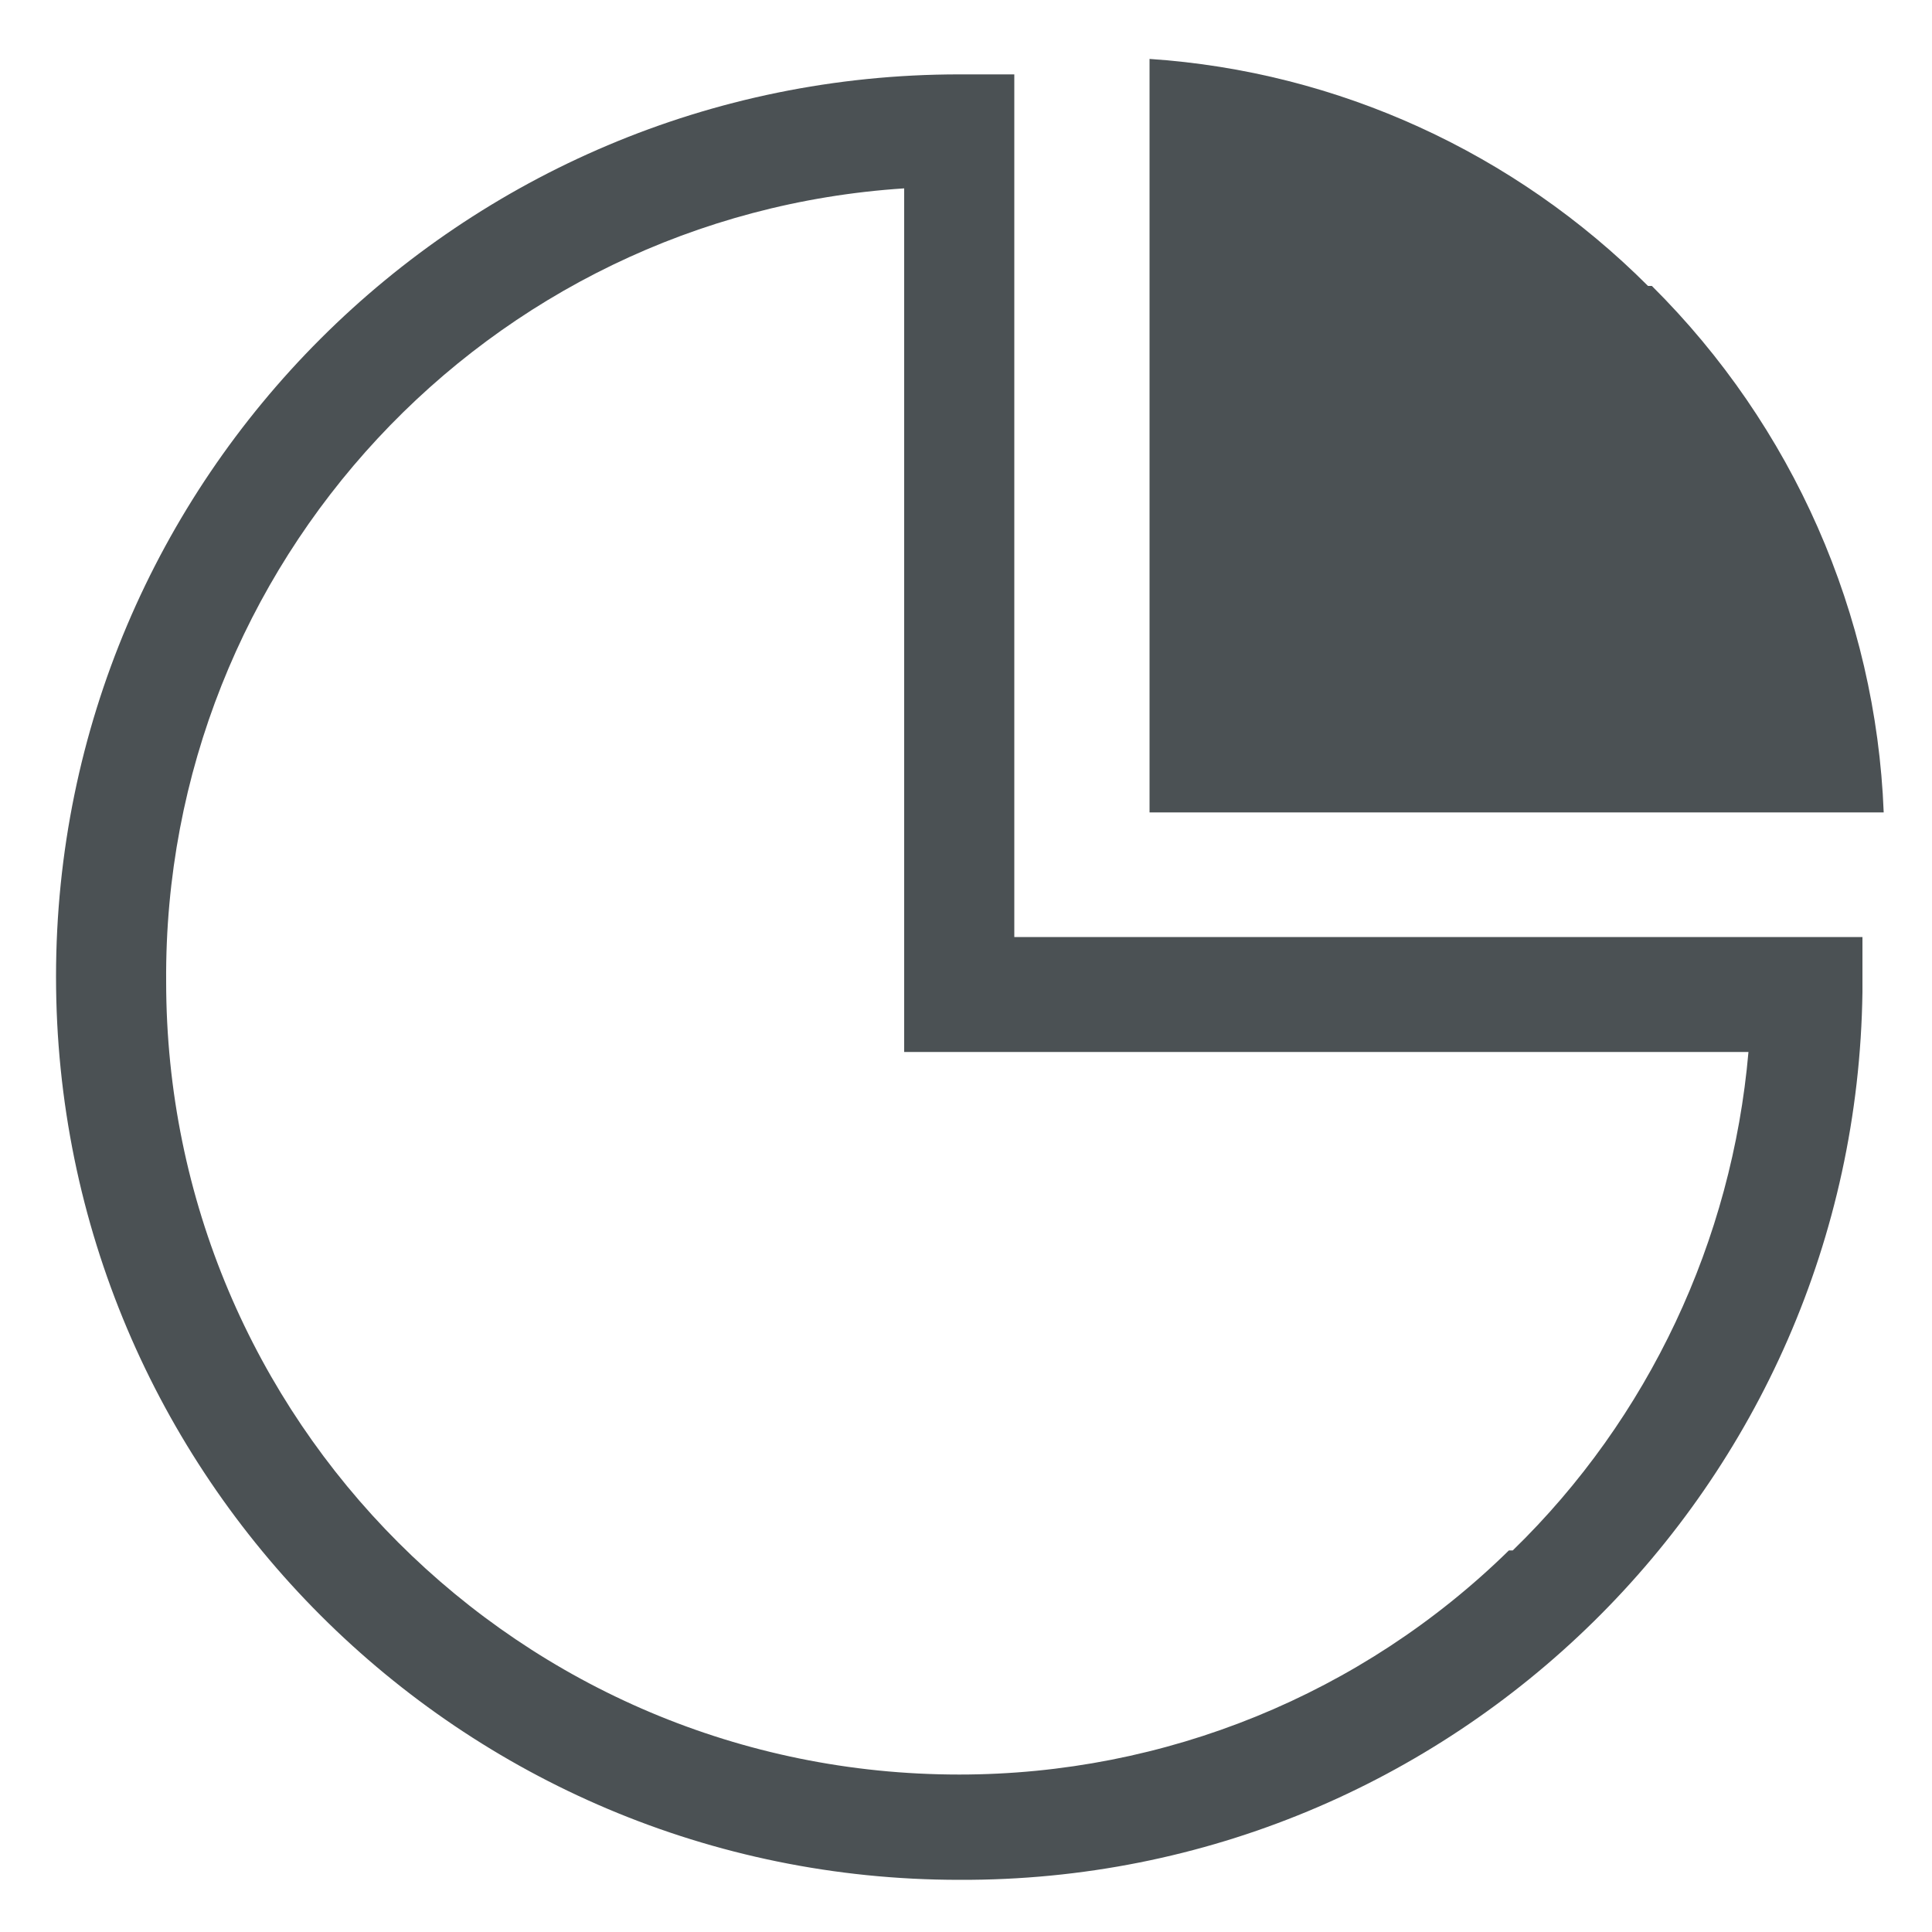
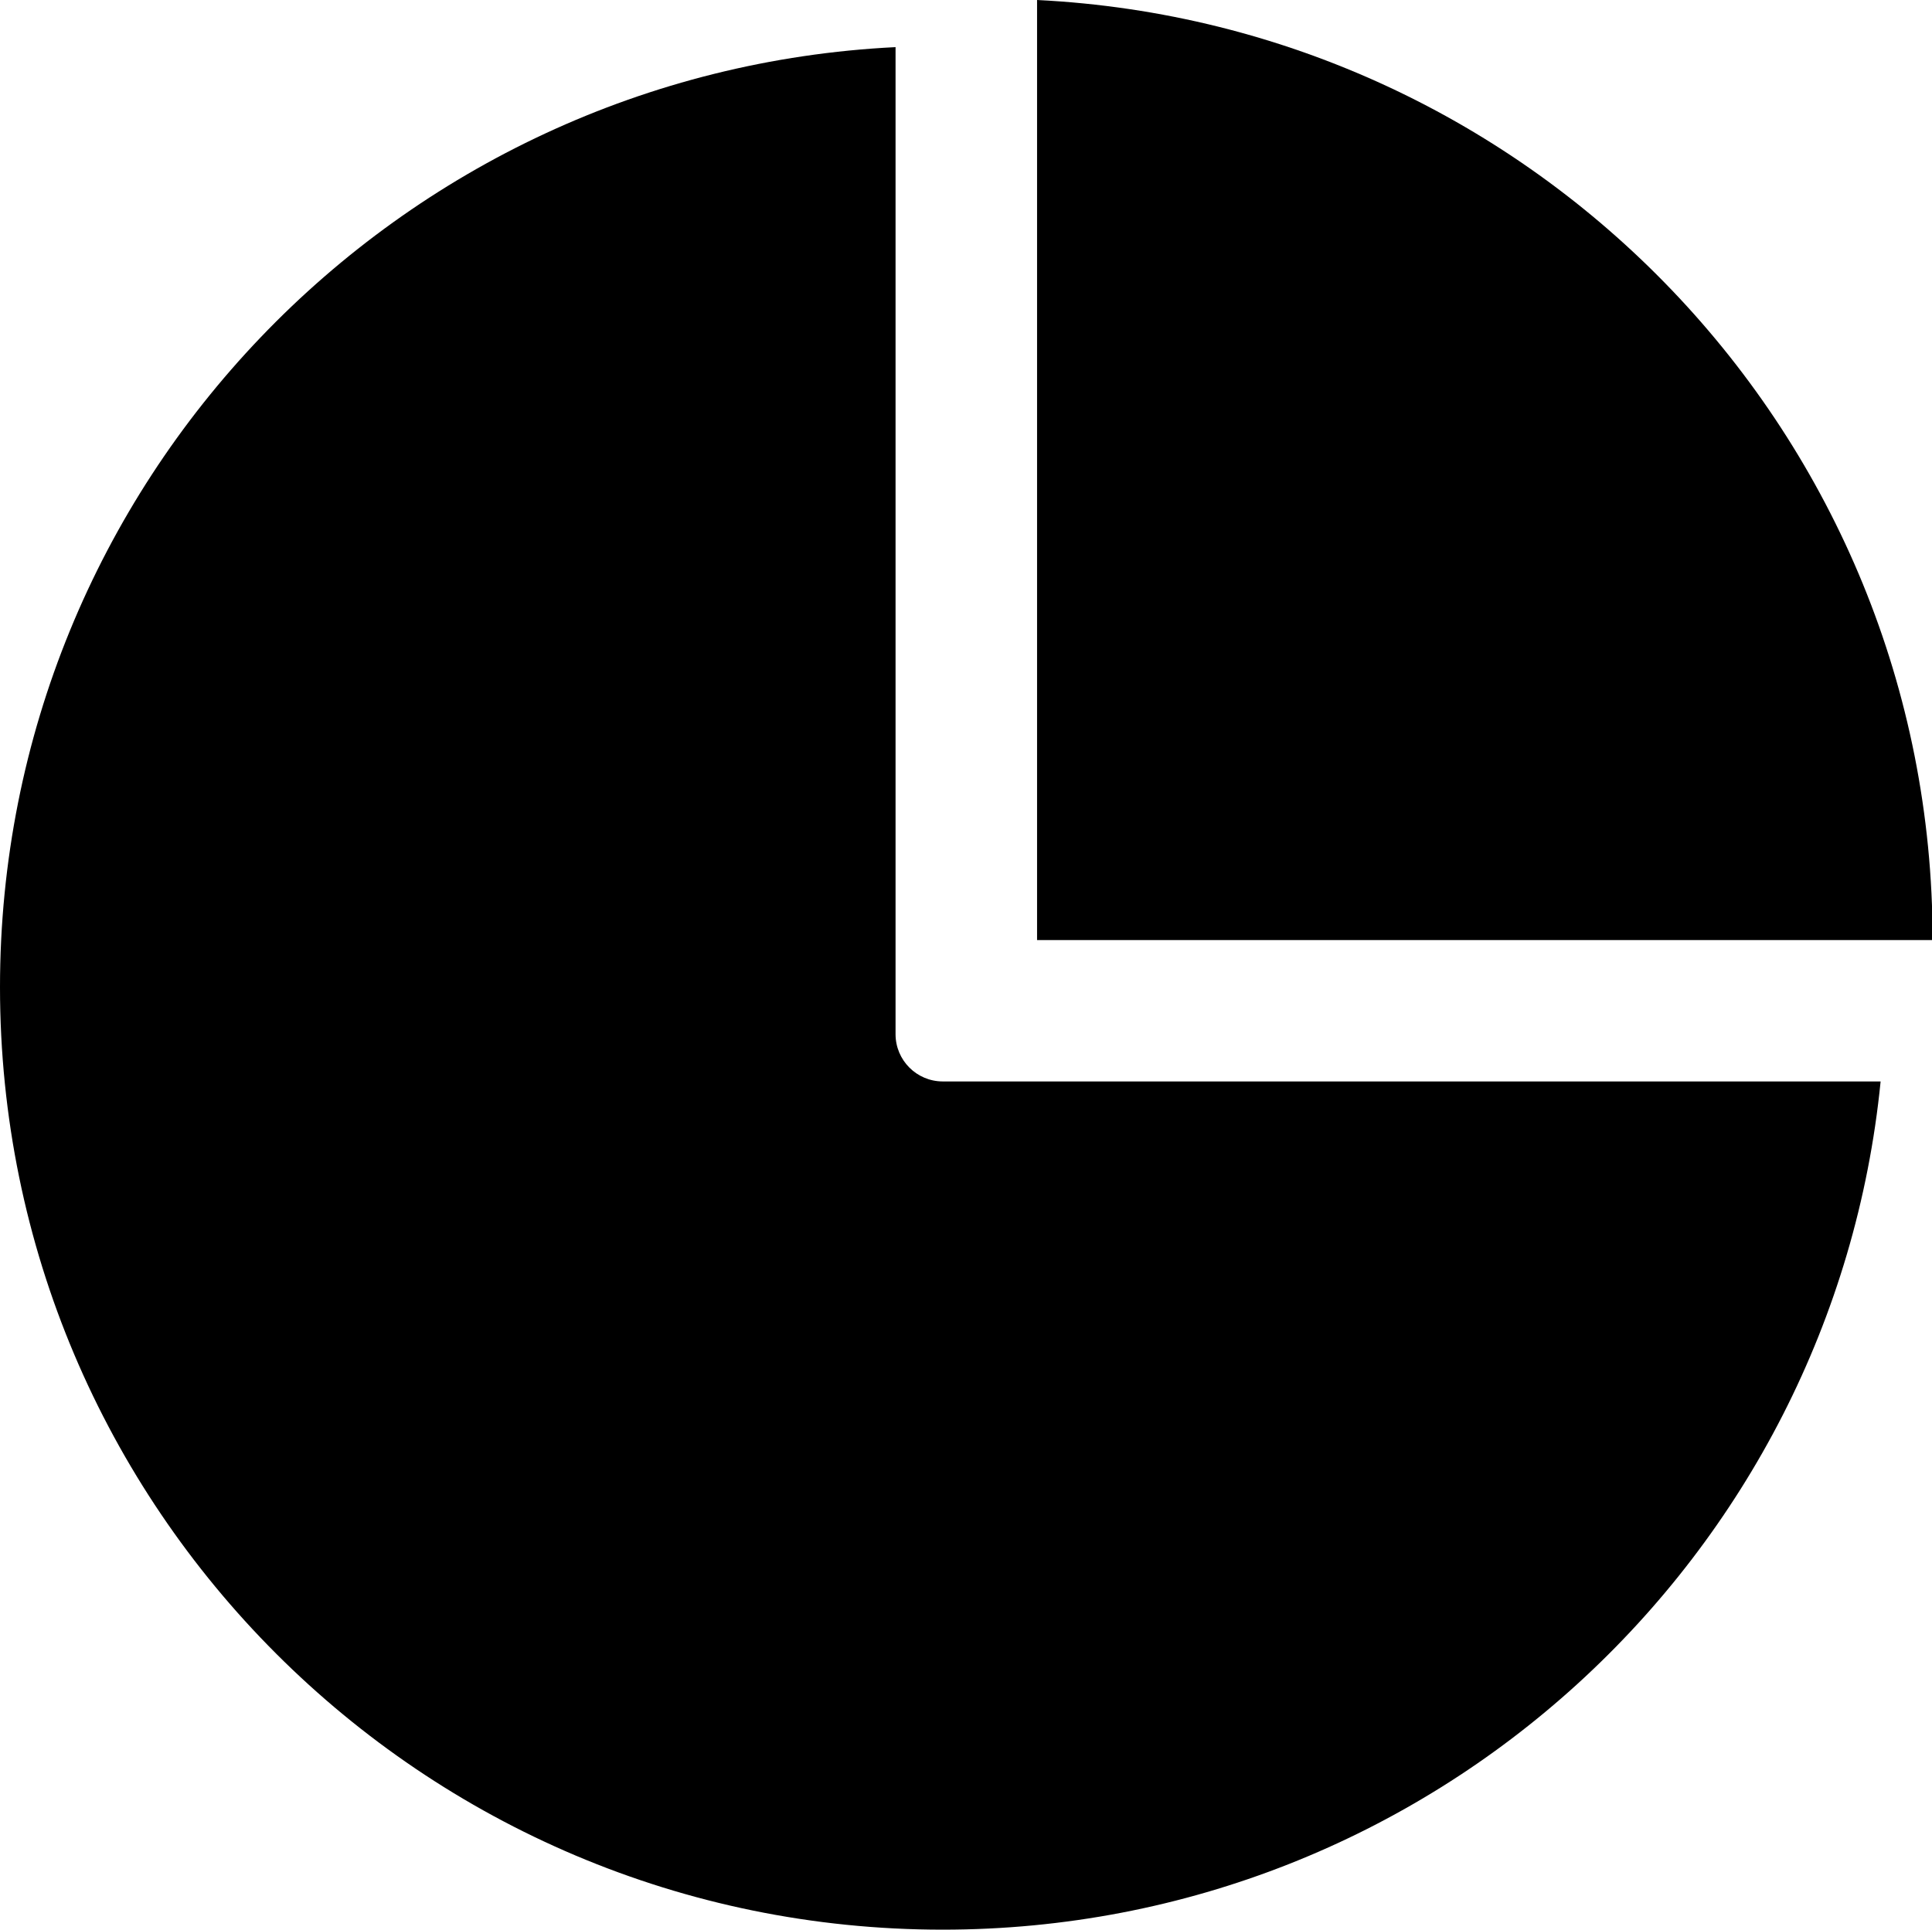
- <svg xmlns="http://www.w3.org/2000/svg" t="1692086610679" class="icon" viewBox="0 0 1024 1024" version="1.1" p-id="5089" width="200" height="200">
-   <path d="M875.52 151.552h-2.048C802.816 80.896 709.12 37.888 609.28 31.232v399.36h389.12c-4.096-104.96-48.128-204.8-122.88-279.04z" fill="#4B5154" p-id="5090" />
-   <path d="M537.6 39.424h-29.184c-264.192 0-478.72 214.016-478.72 478.208 0 264.704 214.528 478.72 478.72 478.72 261.632 1.024 475.136-208.896 478.72-470.528V496.64H537.6V39.424z m389.12 518.144c-8.704 99.84-52.736 194.048-124.928 264.192h-2.048c-77.824 76.288-182.272 118.784-291.328 118.784-232.448 0-420.352-187.904-420.352-420.352-1.536-221.184 169.984-406.016 391.168-420.352v457.728H926.72z" fill="#4B5154" p-id="5091" />
+ <svg xmlns="http://www.w3.org/2000/svg" t="1692194136143" class="icon" viewBox="0 0 1025 1024" version="1.1" p-id="10955" width="200.195" height="200">
+   <path d="M550.202 498.863h475.124c0-267.77-210.607-485.749-475.124-498.863z" p-id="10956" />
+   <path d="M500.131 573.882a25.077 25.077 0 0 1-25.007-25.007V25.007C210.607 38.12 0 256.065 0 523.869c0 276.211 223.92 500.131 500.131 500.131 259.328 0 472.506-197.399 497.607-450.118z" p-id="10957" />
</svg>
